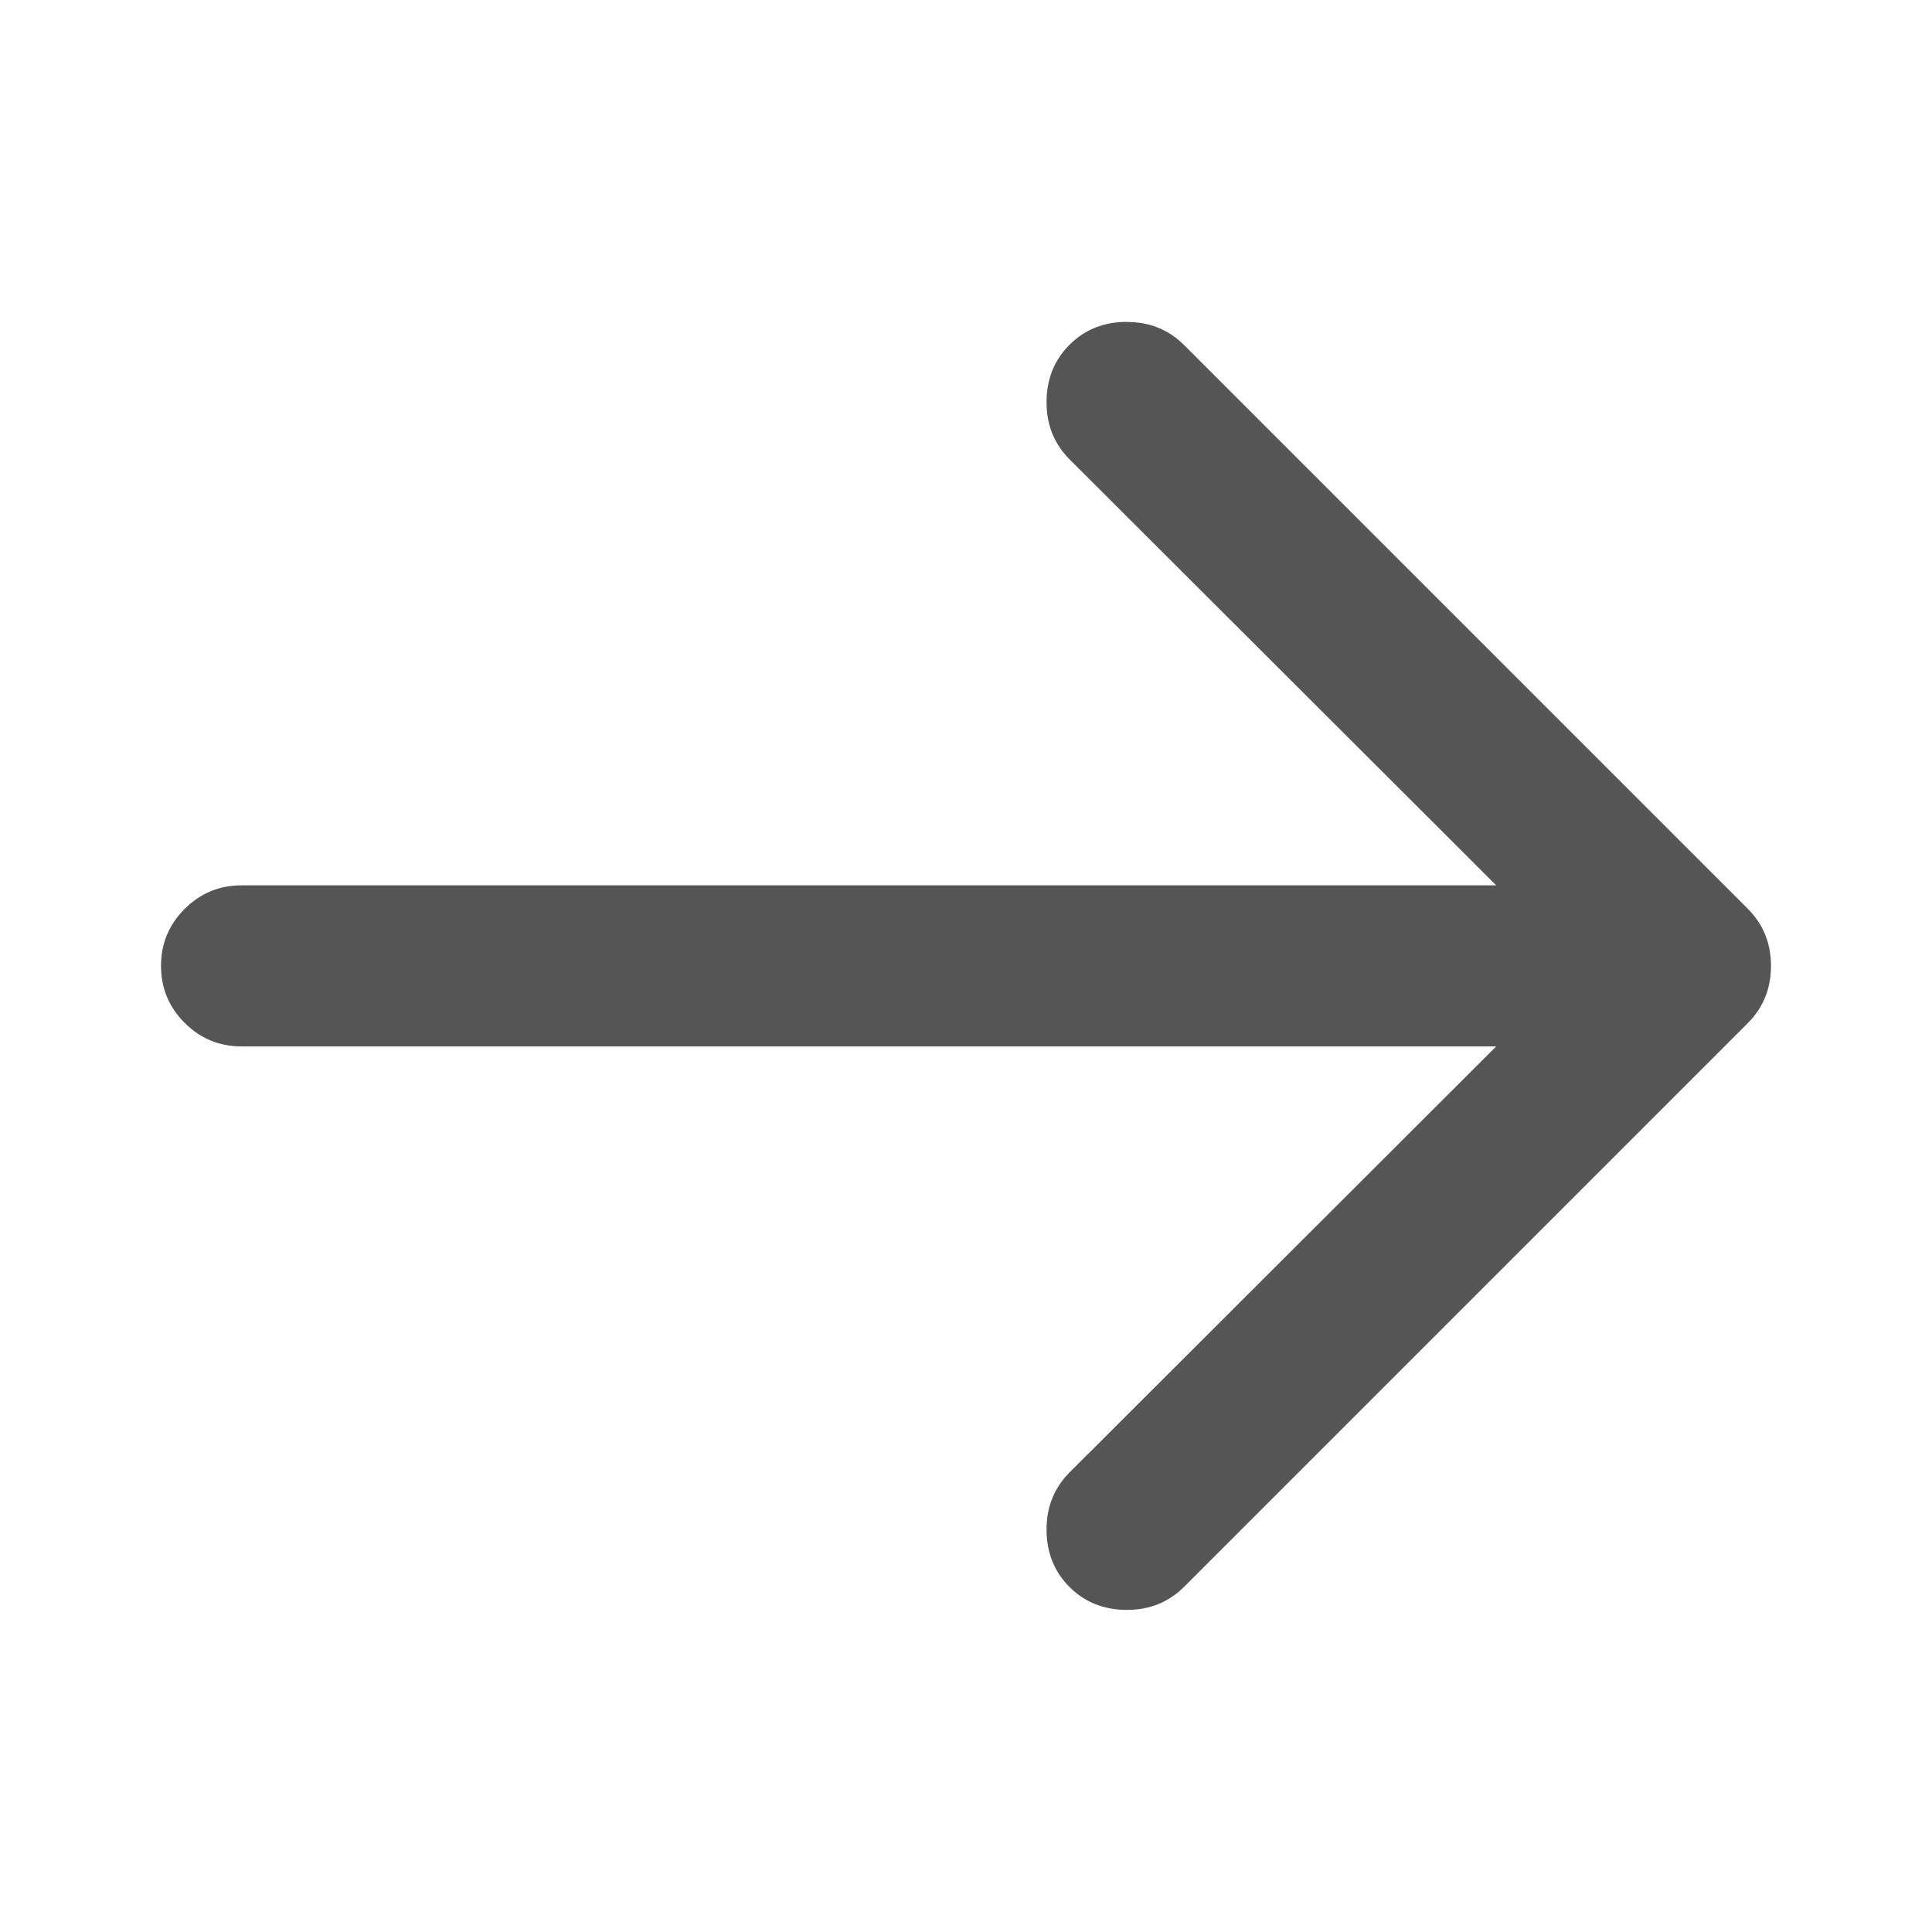
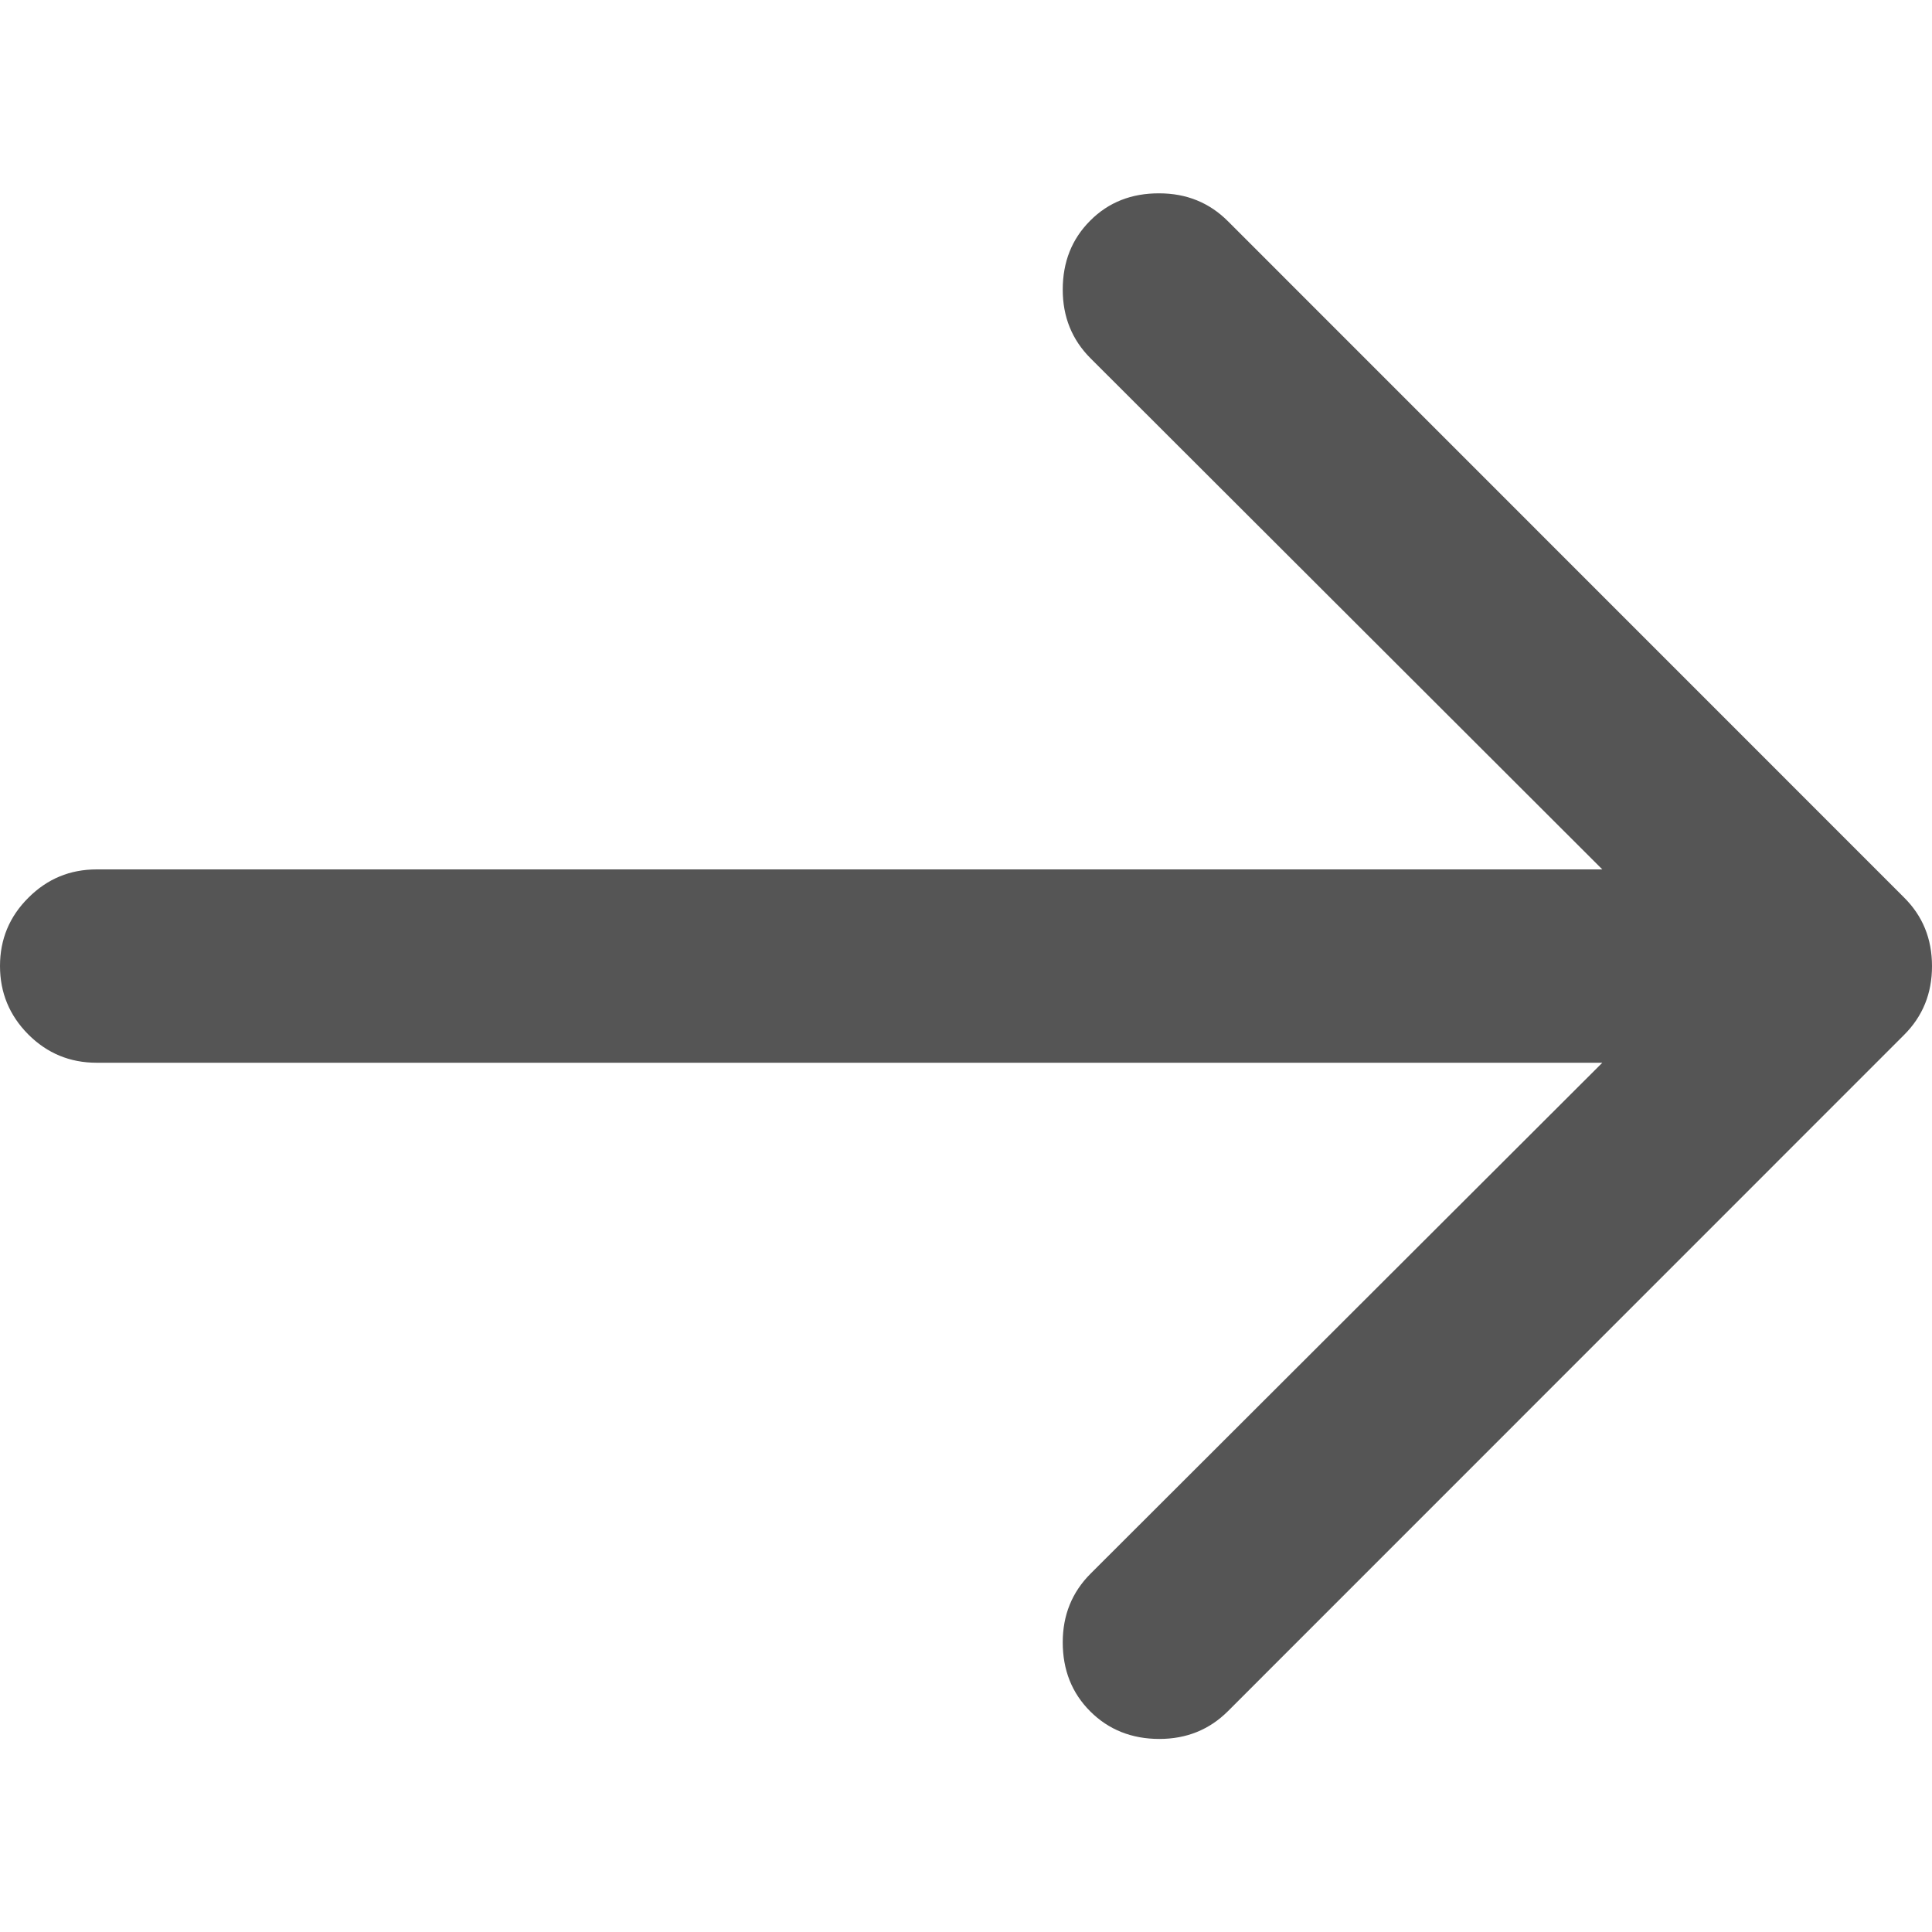
- <svg xmlns="http://www.w3.org/2000/svg" version="1.1" width="32" height="32" viewBox="0 0 32 32">
-   <path d="M18.667 5.333q0.563 0 0.948 0.385l9.333 9.333q0.385 0.385 0.385 0.948t-0.385 0.948l-9.333 9.333q-0.385 0.385-0.948 0.385-0.573 0-0.953-0.38t-0.38-0.953q0-0.563 0.385-0.948l7.063-7.052h-20.781q-0.552 0-0.943-0.391t-0.391-0.943 0.391-0.943 0.943-0.391h20.781l-7.063-7.052q-0.385-0.385-0.385-0.948 0-0.573 0.38-0.953t0.953-0.38z" fill="#555555" />
+ <svg xmlns="http://www.w3.org/2000/svg" version="1.1" id="Layer_1" x="0px" y="0px" width="14px" height="14px" viewBox="9 8.998 14 14" enable-background="new 9 8.998 14 14" xml:space="preserve">
+   <path fill="#555555" d="M17.4,10.399c0.197,0,0.363,0.067,0.498,0.202l4.899,4.9C22.933,15.636,23,15.801,23,15.999  s-0.067,0.363-0.202,0.498l-4.899,4.9c-0.135,0.135-0.301,0.202-0.498,0.202c-0.2,0-0.368-0.067-0.501-0.2s-0.199-0.3-0.199-0.5  c0-0.197,0.067-0.363,0.202-0.498l3.708-3.702H9.7c-0.193,0-0.358-0.068-0.495-0.205C9.068,16.356,9,16.191,9,15.998  s0.068-0.358,0.206-0.495c0.137-0.137,0.301-0.205,0.495-0.205h10.91l-3.708-3.703c-0.135-0.135-0.202-0.301-0.202-0.498  c0-0.201,0.066-0.367,0.199-0.5C17.032,10.464,17.2,10.398,17.4,10.399L17.4,10.399z" />
</svg>
